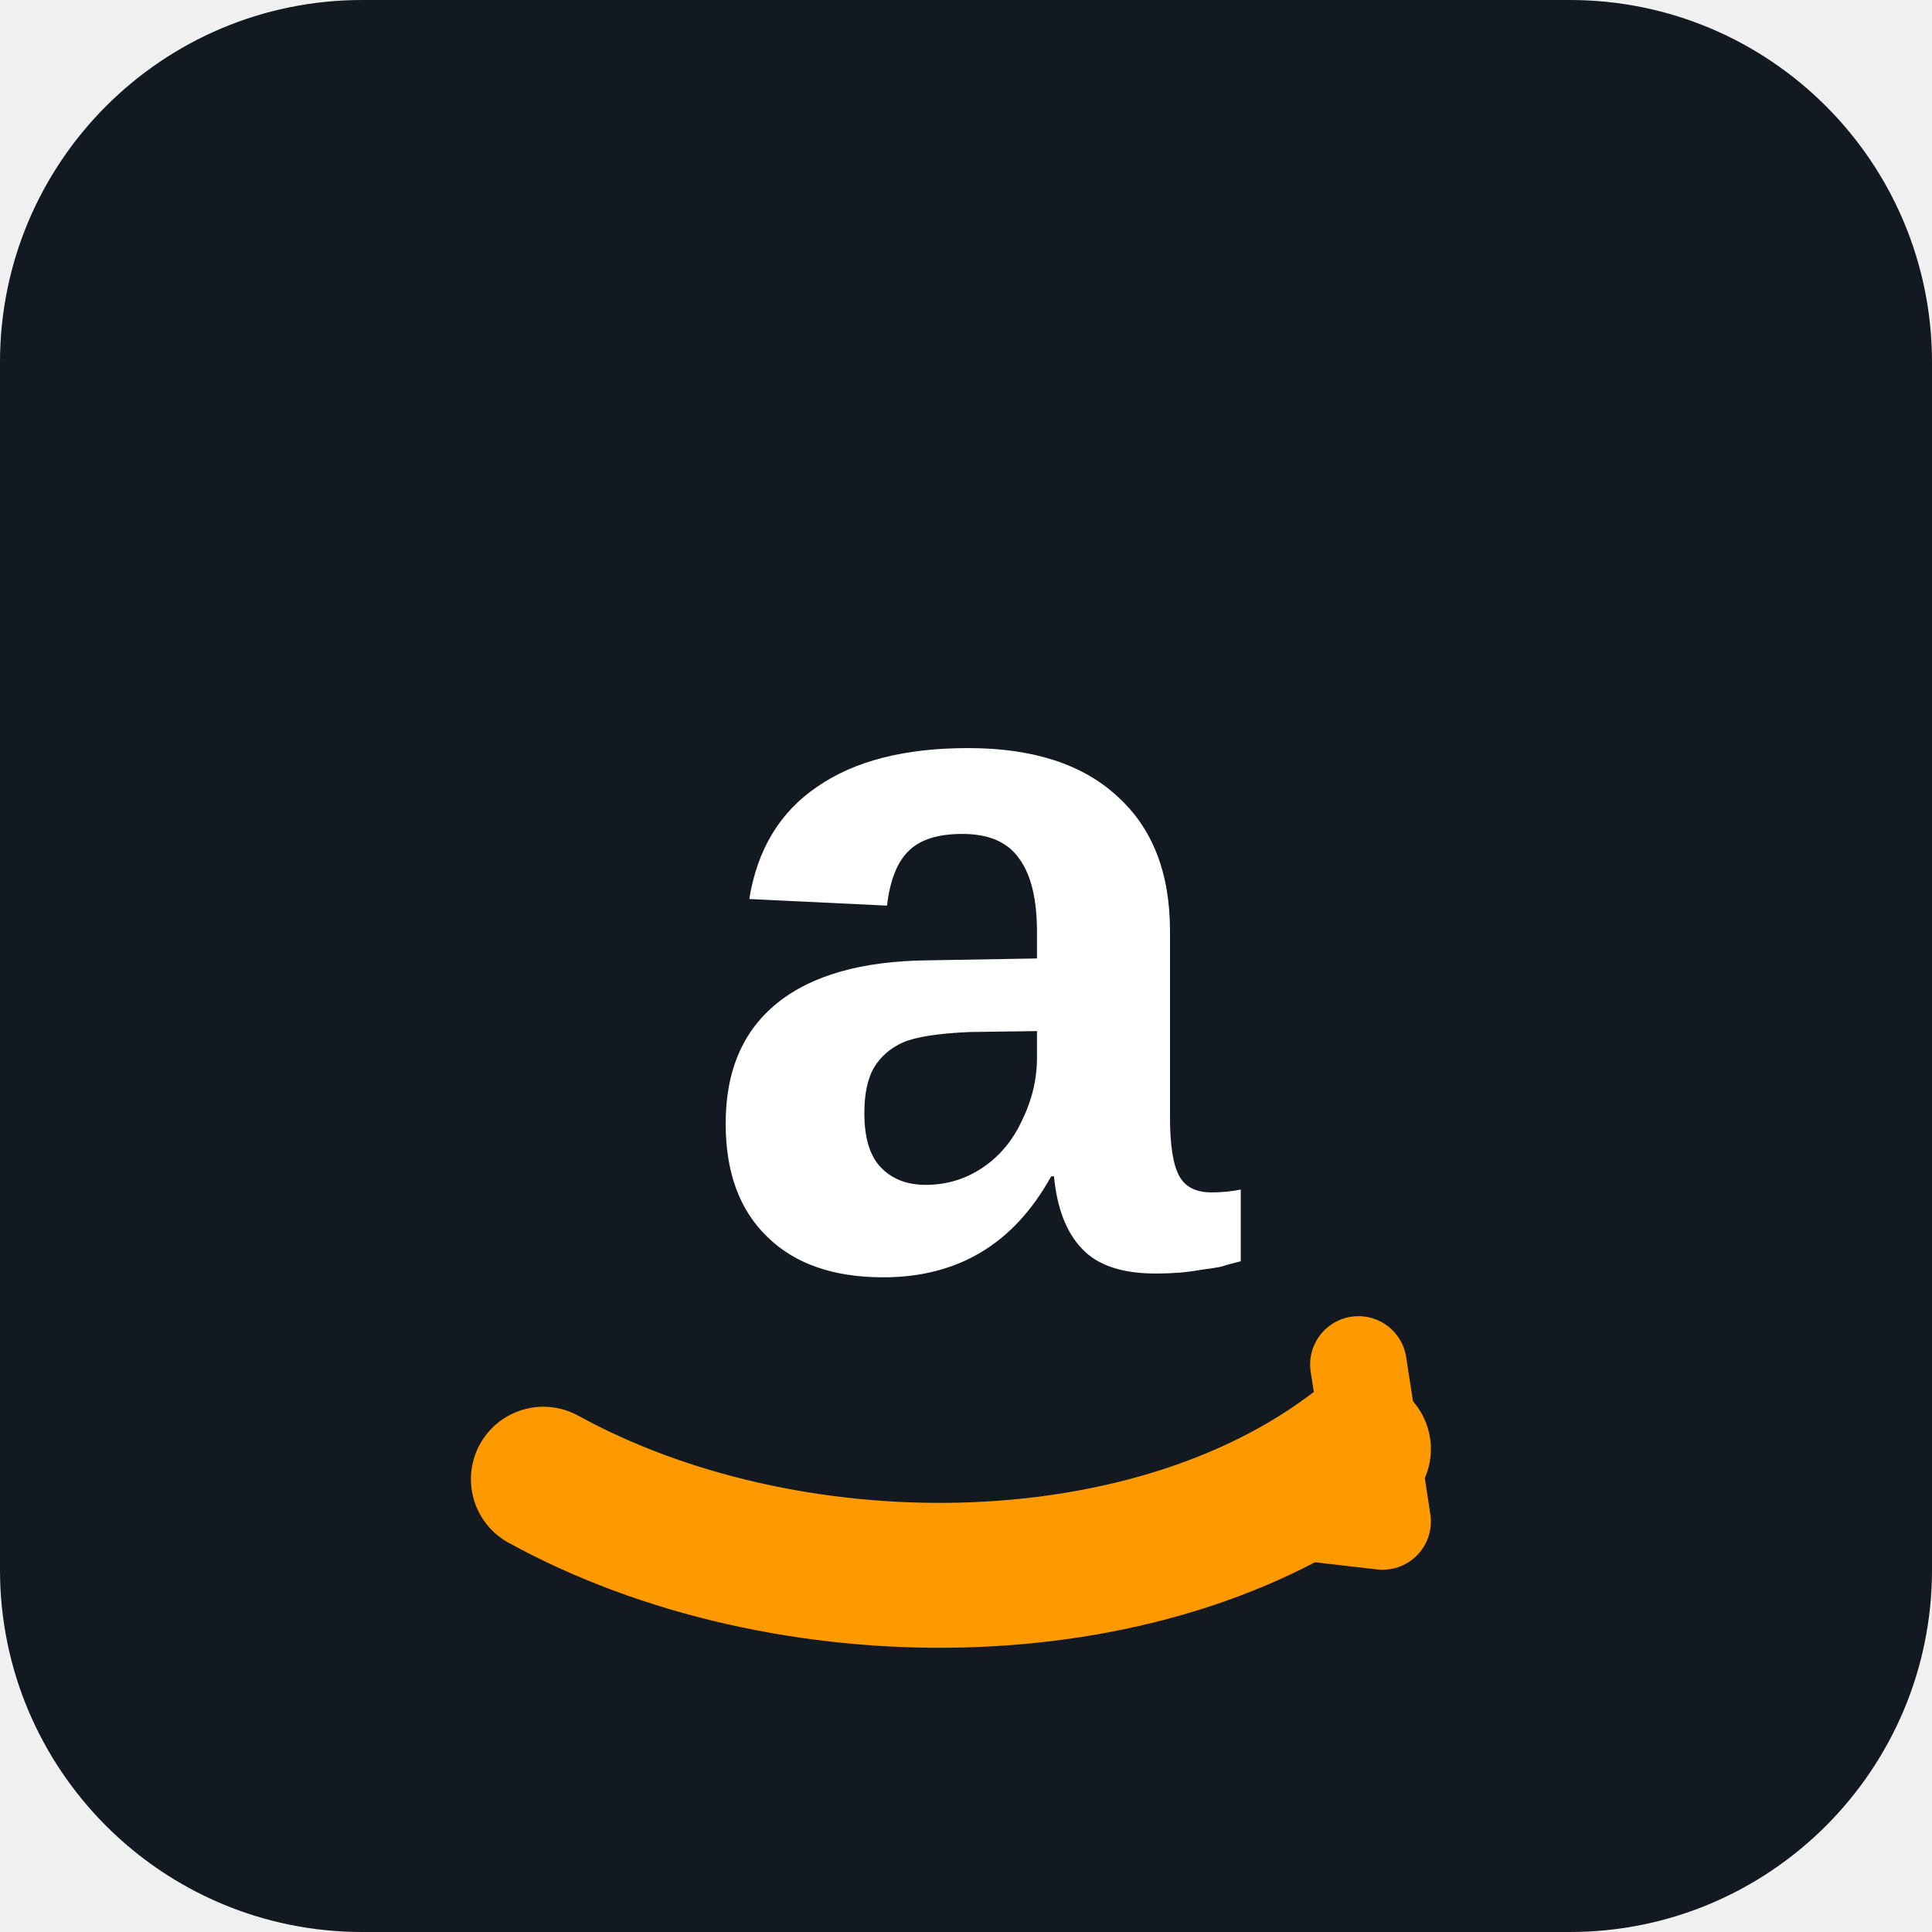
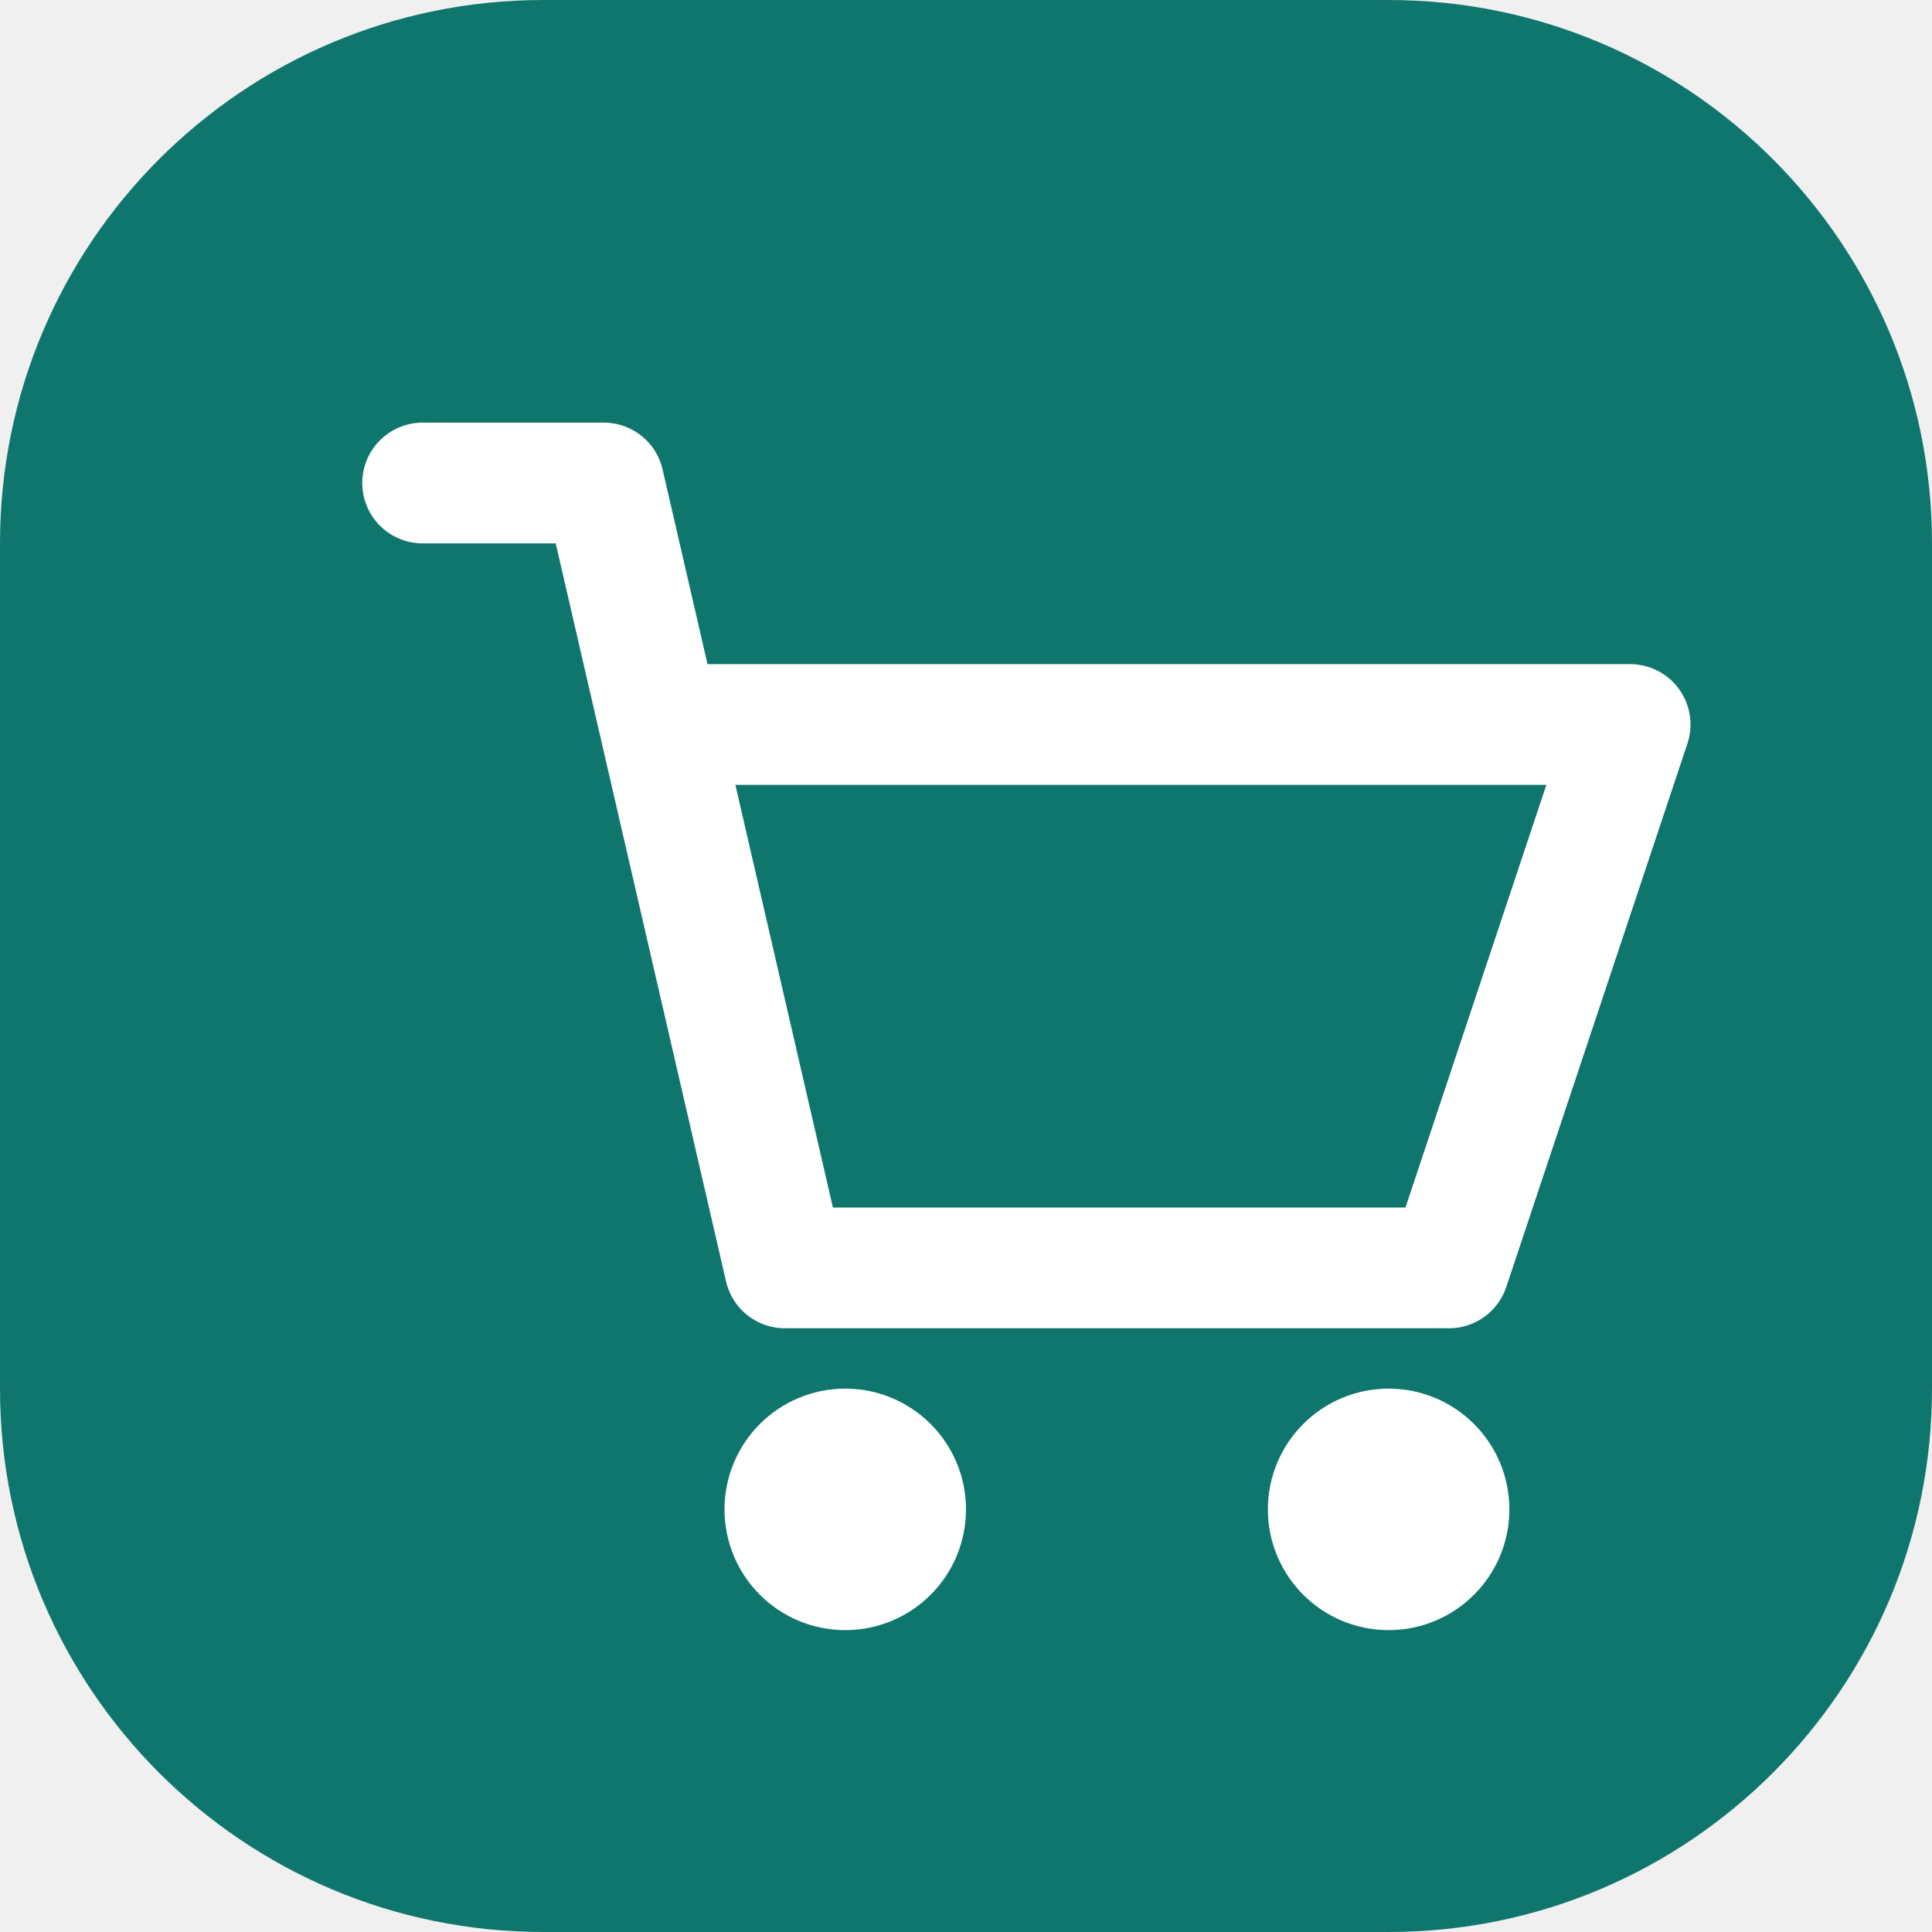
<svg xmlns="http://www.w3.org/2000/svg" viewBox="0 0 32 32">
-   <rect width="32" height="32" rx="6" fill="#131921" />
-   <text x="16" y="21" font-family="Arial, sans-serif" font-size="16" font-weight="bold" fill="#fff" text-anchor="middle">a</text>
-   <path d="M9 24.5c4 2.2 10 2.2 13.5-.5" stroke="#FF9900" stroke-width="2.4" stroke-linecap="round" fill="none" />
-   <path d="M22.5 22.6l.4 2.6-2.6-.3" stroke="#FF9900" stroke-width="1.6" stroke-linecap="round" stroke-linejoin="round" fill="none" />
+   <rect width="32" height="32" rx="9" fill="#0f766e" />
+   <g fill="none" stroke="white" stroke-width="2" stroke-linecap="round" stroke-linejoin="round">
+     <path d="M7 8h3l3 13h11l3-9H11" />
+     <circle cx="14" cy="25" r="1" />
+     <circle cx="23" cy="25" r="1" />
+   </g>
</svg>
